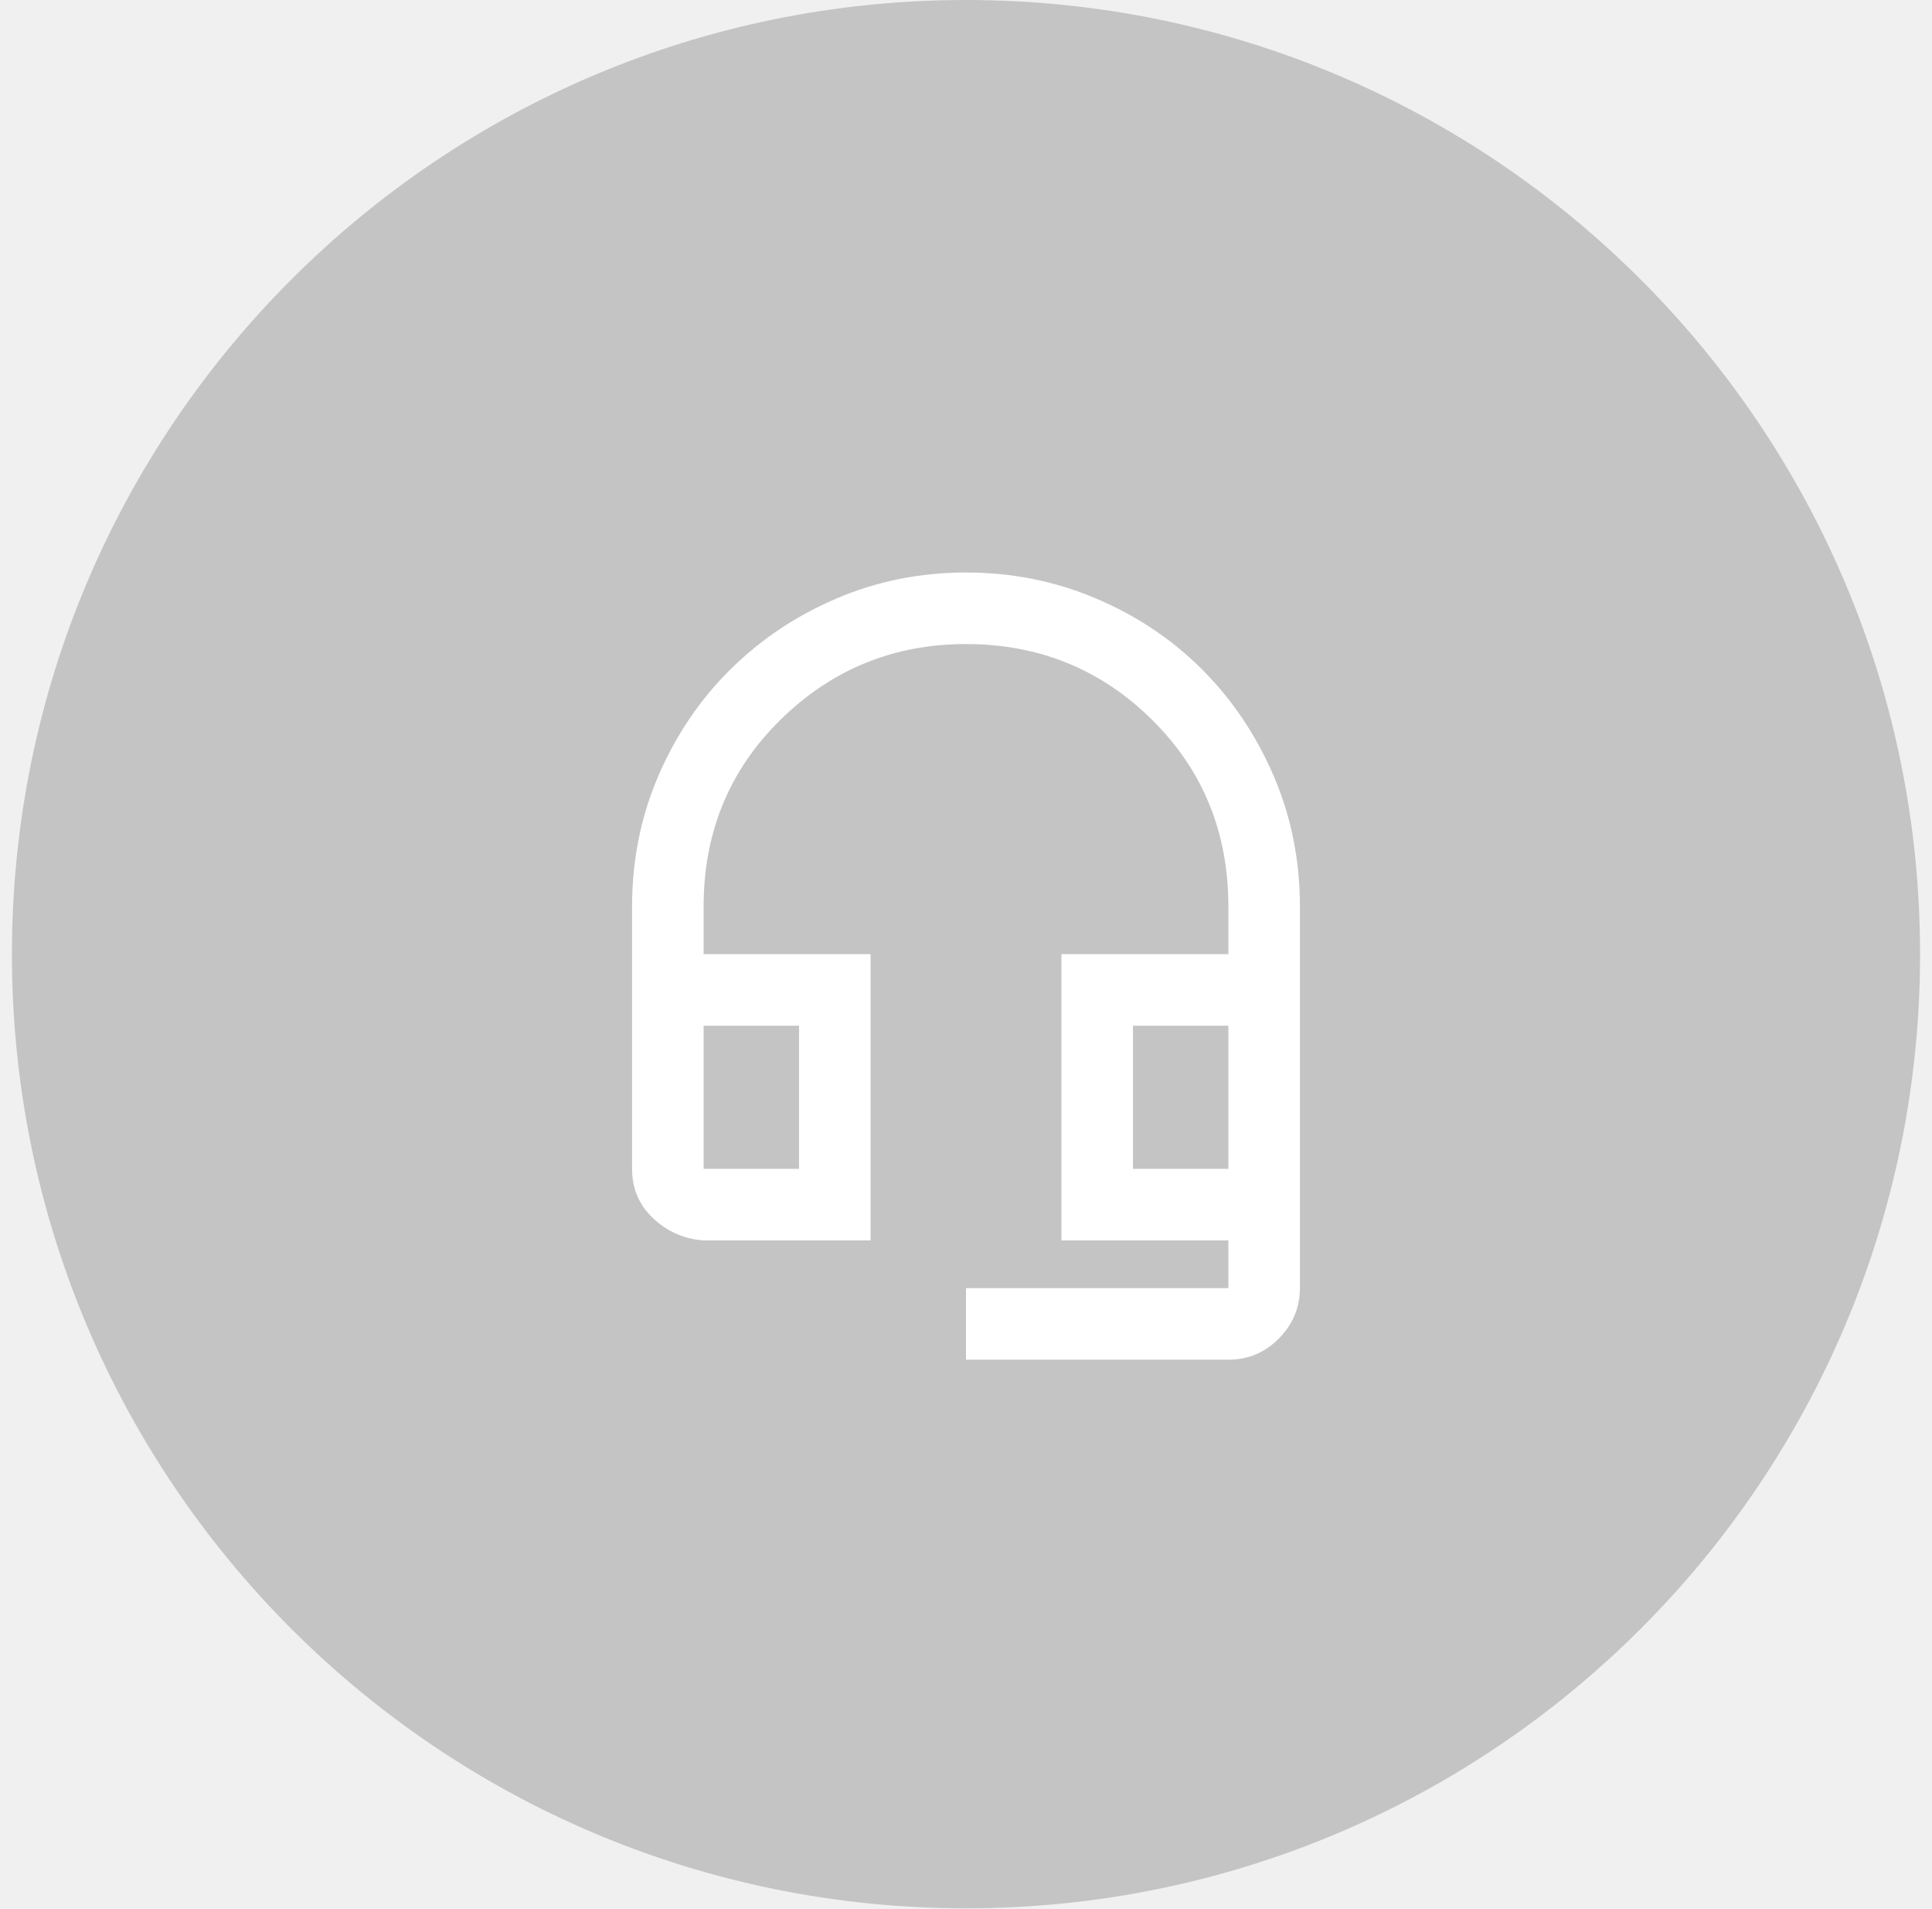
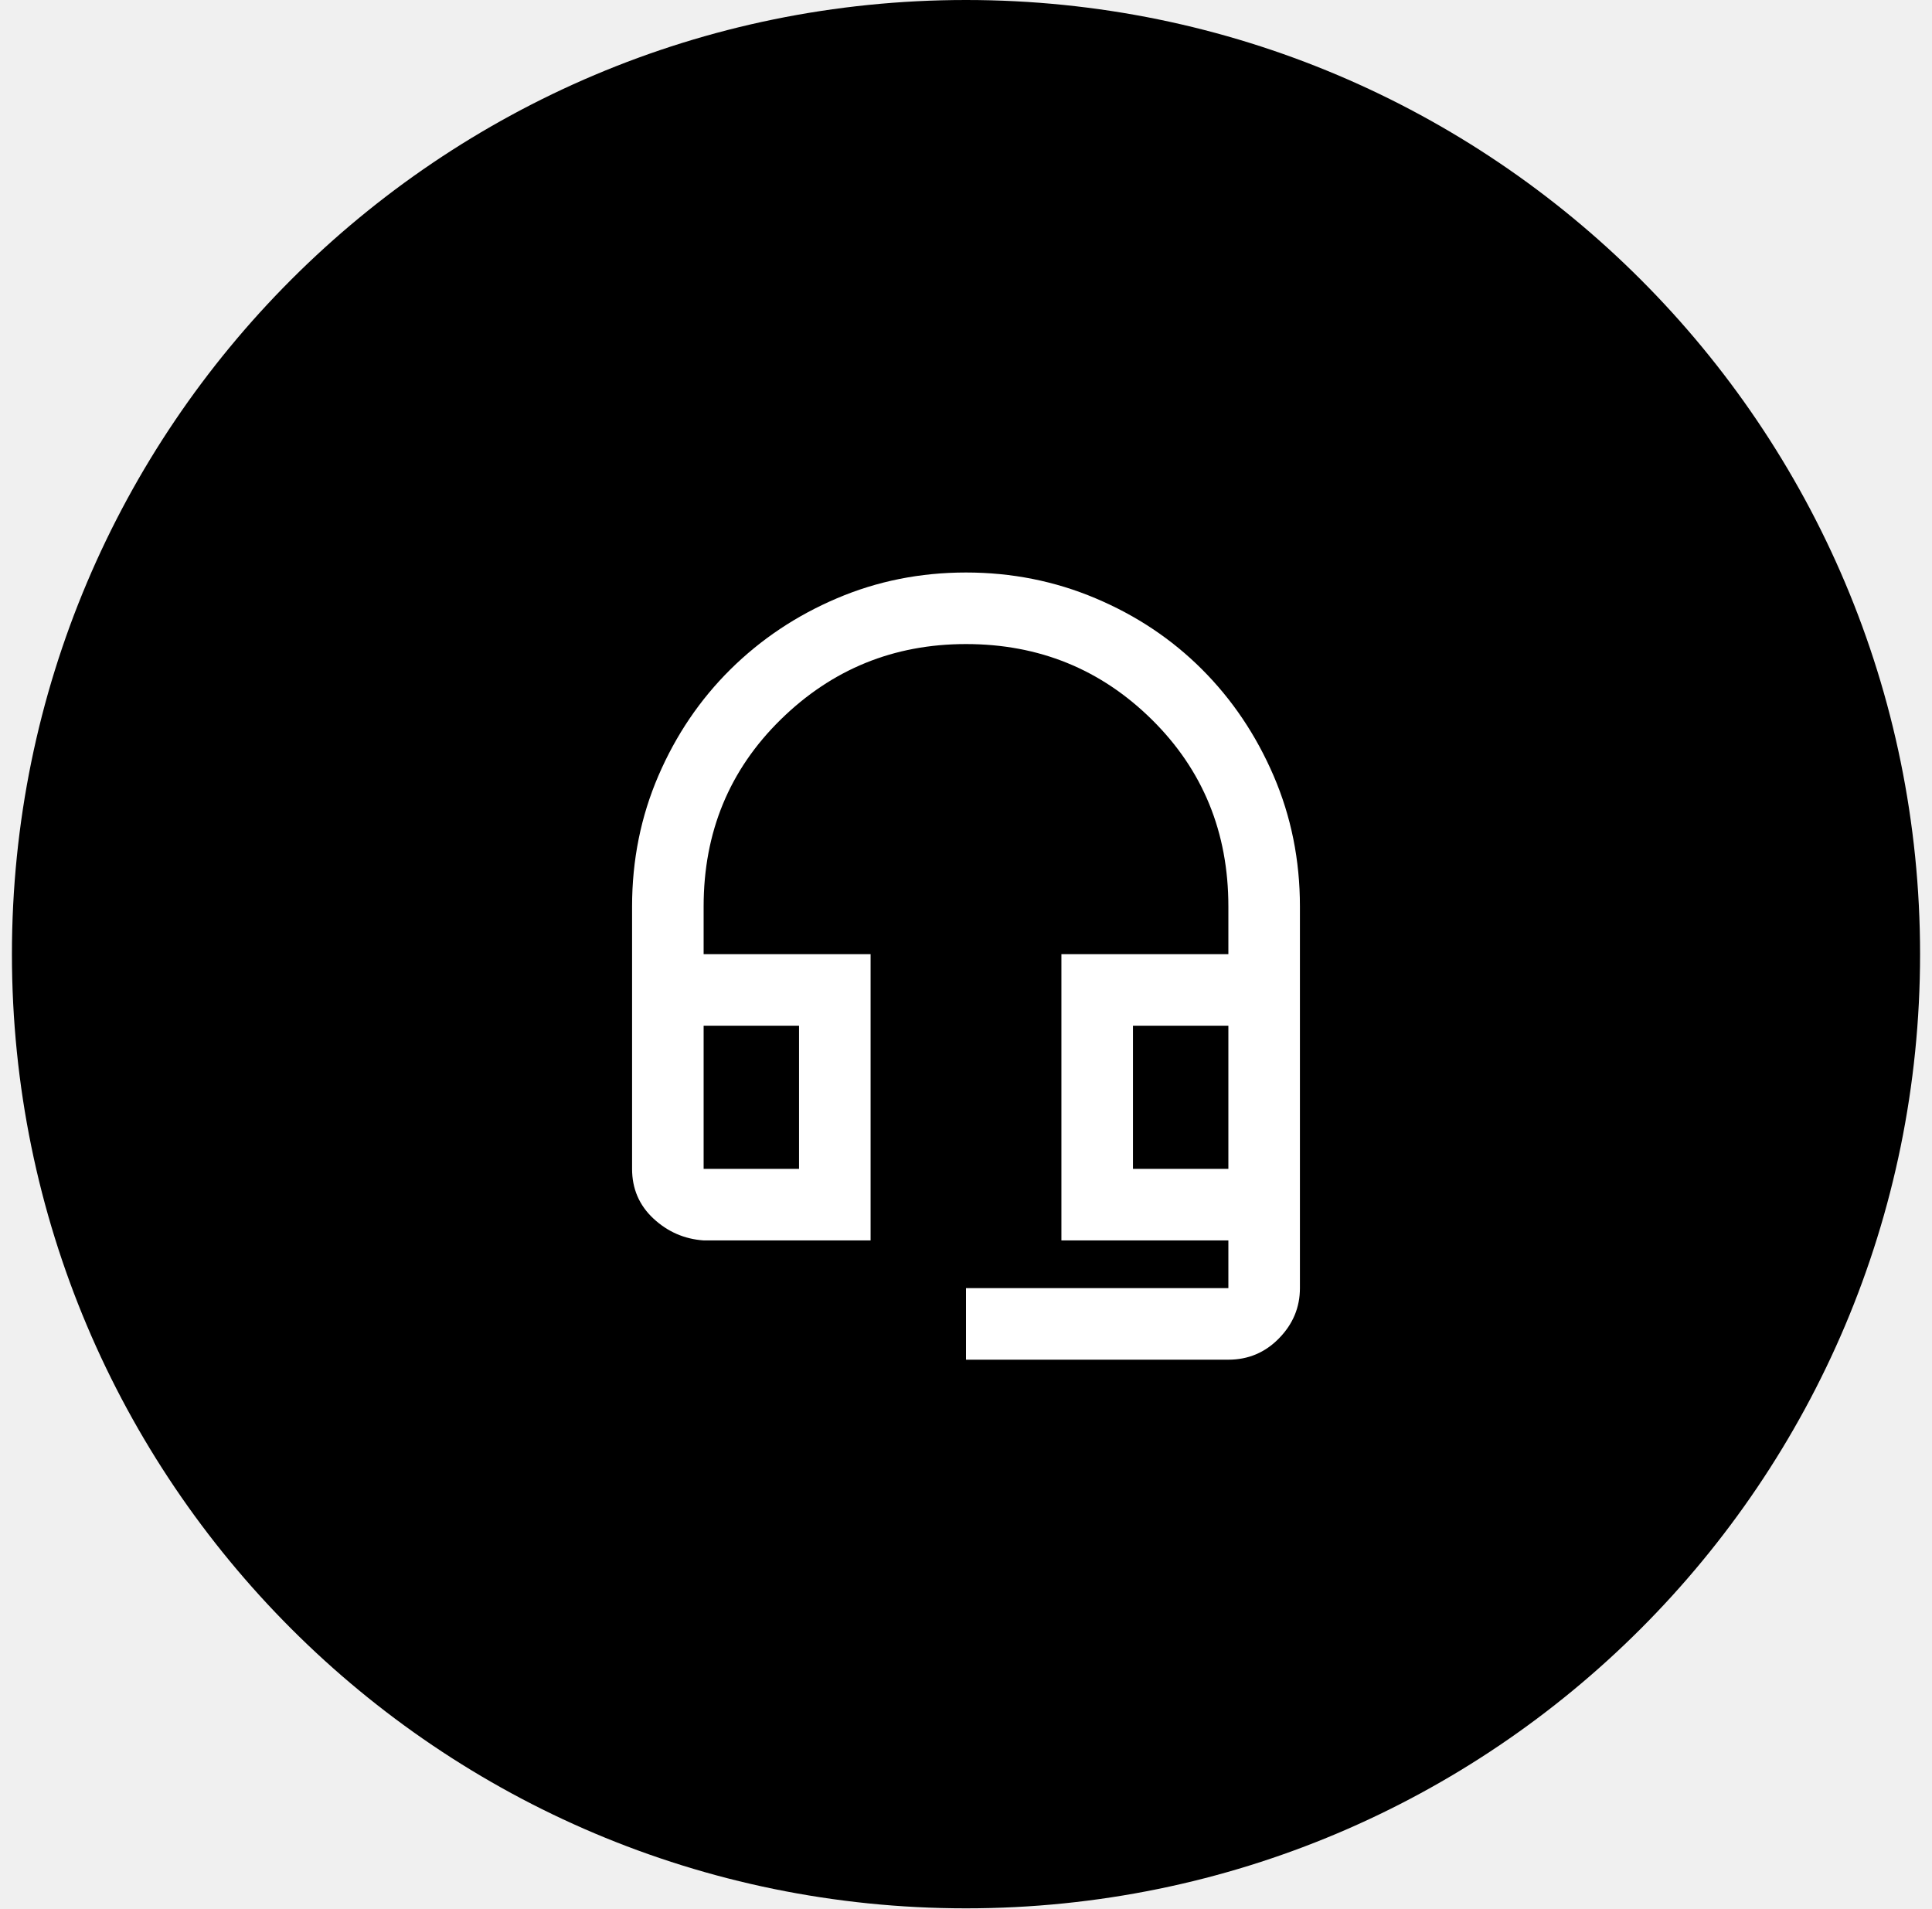
<svg xmlns="http://www.w3.org/2000/svg" width="81" height="80" viewBox="0 0 81 80" fill="none">
-   <circle cx="40.5" cy="40" r="40" fill="#C4C4C4" />
+   <circle cx="40.5" cy="40" r="40" fill="currentColor" />
  <mask id="mask0_2188_4496" style="mask-type:alpha" maskUnits="userSpaceOnUse" x="20" y="20" width="41" height="40">
-     <rect x="20.5" y="20" width="40" height="40" fill="#D9D9D9" />
+     <rect x="20.5" y="20" width="40" height="40" fill="currentColor" />
  </mask>
  <g mask="url(#mask0_2188_4496)">
    <path d="M40.5 57V54H51.5V52H44.5V40H51.5V38C51.5 34.889 50.431 32.278 48.292 30.166C46.153 28.055 43.556 27 40.5 27C37.472 27 34.882 28.055 32.73 30.166C30.577 32.278 29.5 34.889 29.5 38V40H36.5V52H29.5C28.695 51.944 27.993 51.639 27.396 51.084C26.799 50.528 26.5 49.833 26.5 49V38C26.5 36.056 26.868 34.229 27.604 32.52C28.34 30.812 29.347 29.326 30.624 28.062C31.903 26.798 33.389 25.805 35.084 25.084C36.777 24.361 38.583 24 40.5 24C42.417 24 44.23 24.361 45.938 25.084C47.646 25.805 49.132 26.798 50.396 28.062C51.66 29.326 52.66 30.812 53.396 32.52C54.132 34.229 54.5 36.056 54.5 38V54C54.5 54.805 54.208 55.507 53.624 56.104C53.041 56.701 52.333 57 51.5 57H40.5ZM29.5 49H33.5V43H29.5V49ZM47.5 49H51.5V43H47.5V49Z" fill="white" />
  </g>
</svg>
